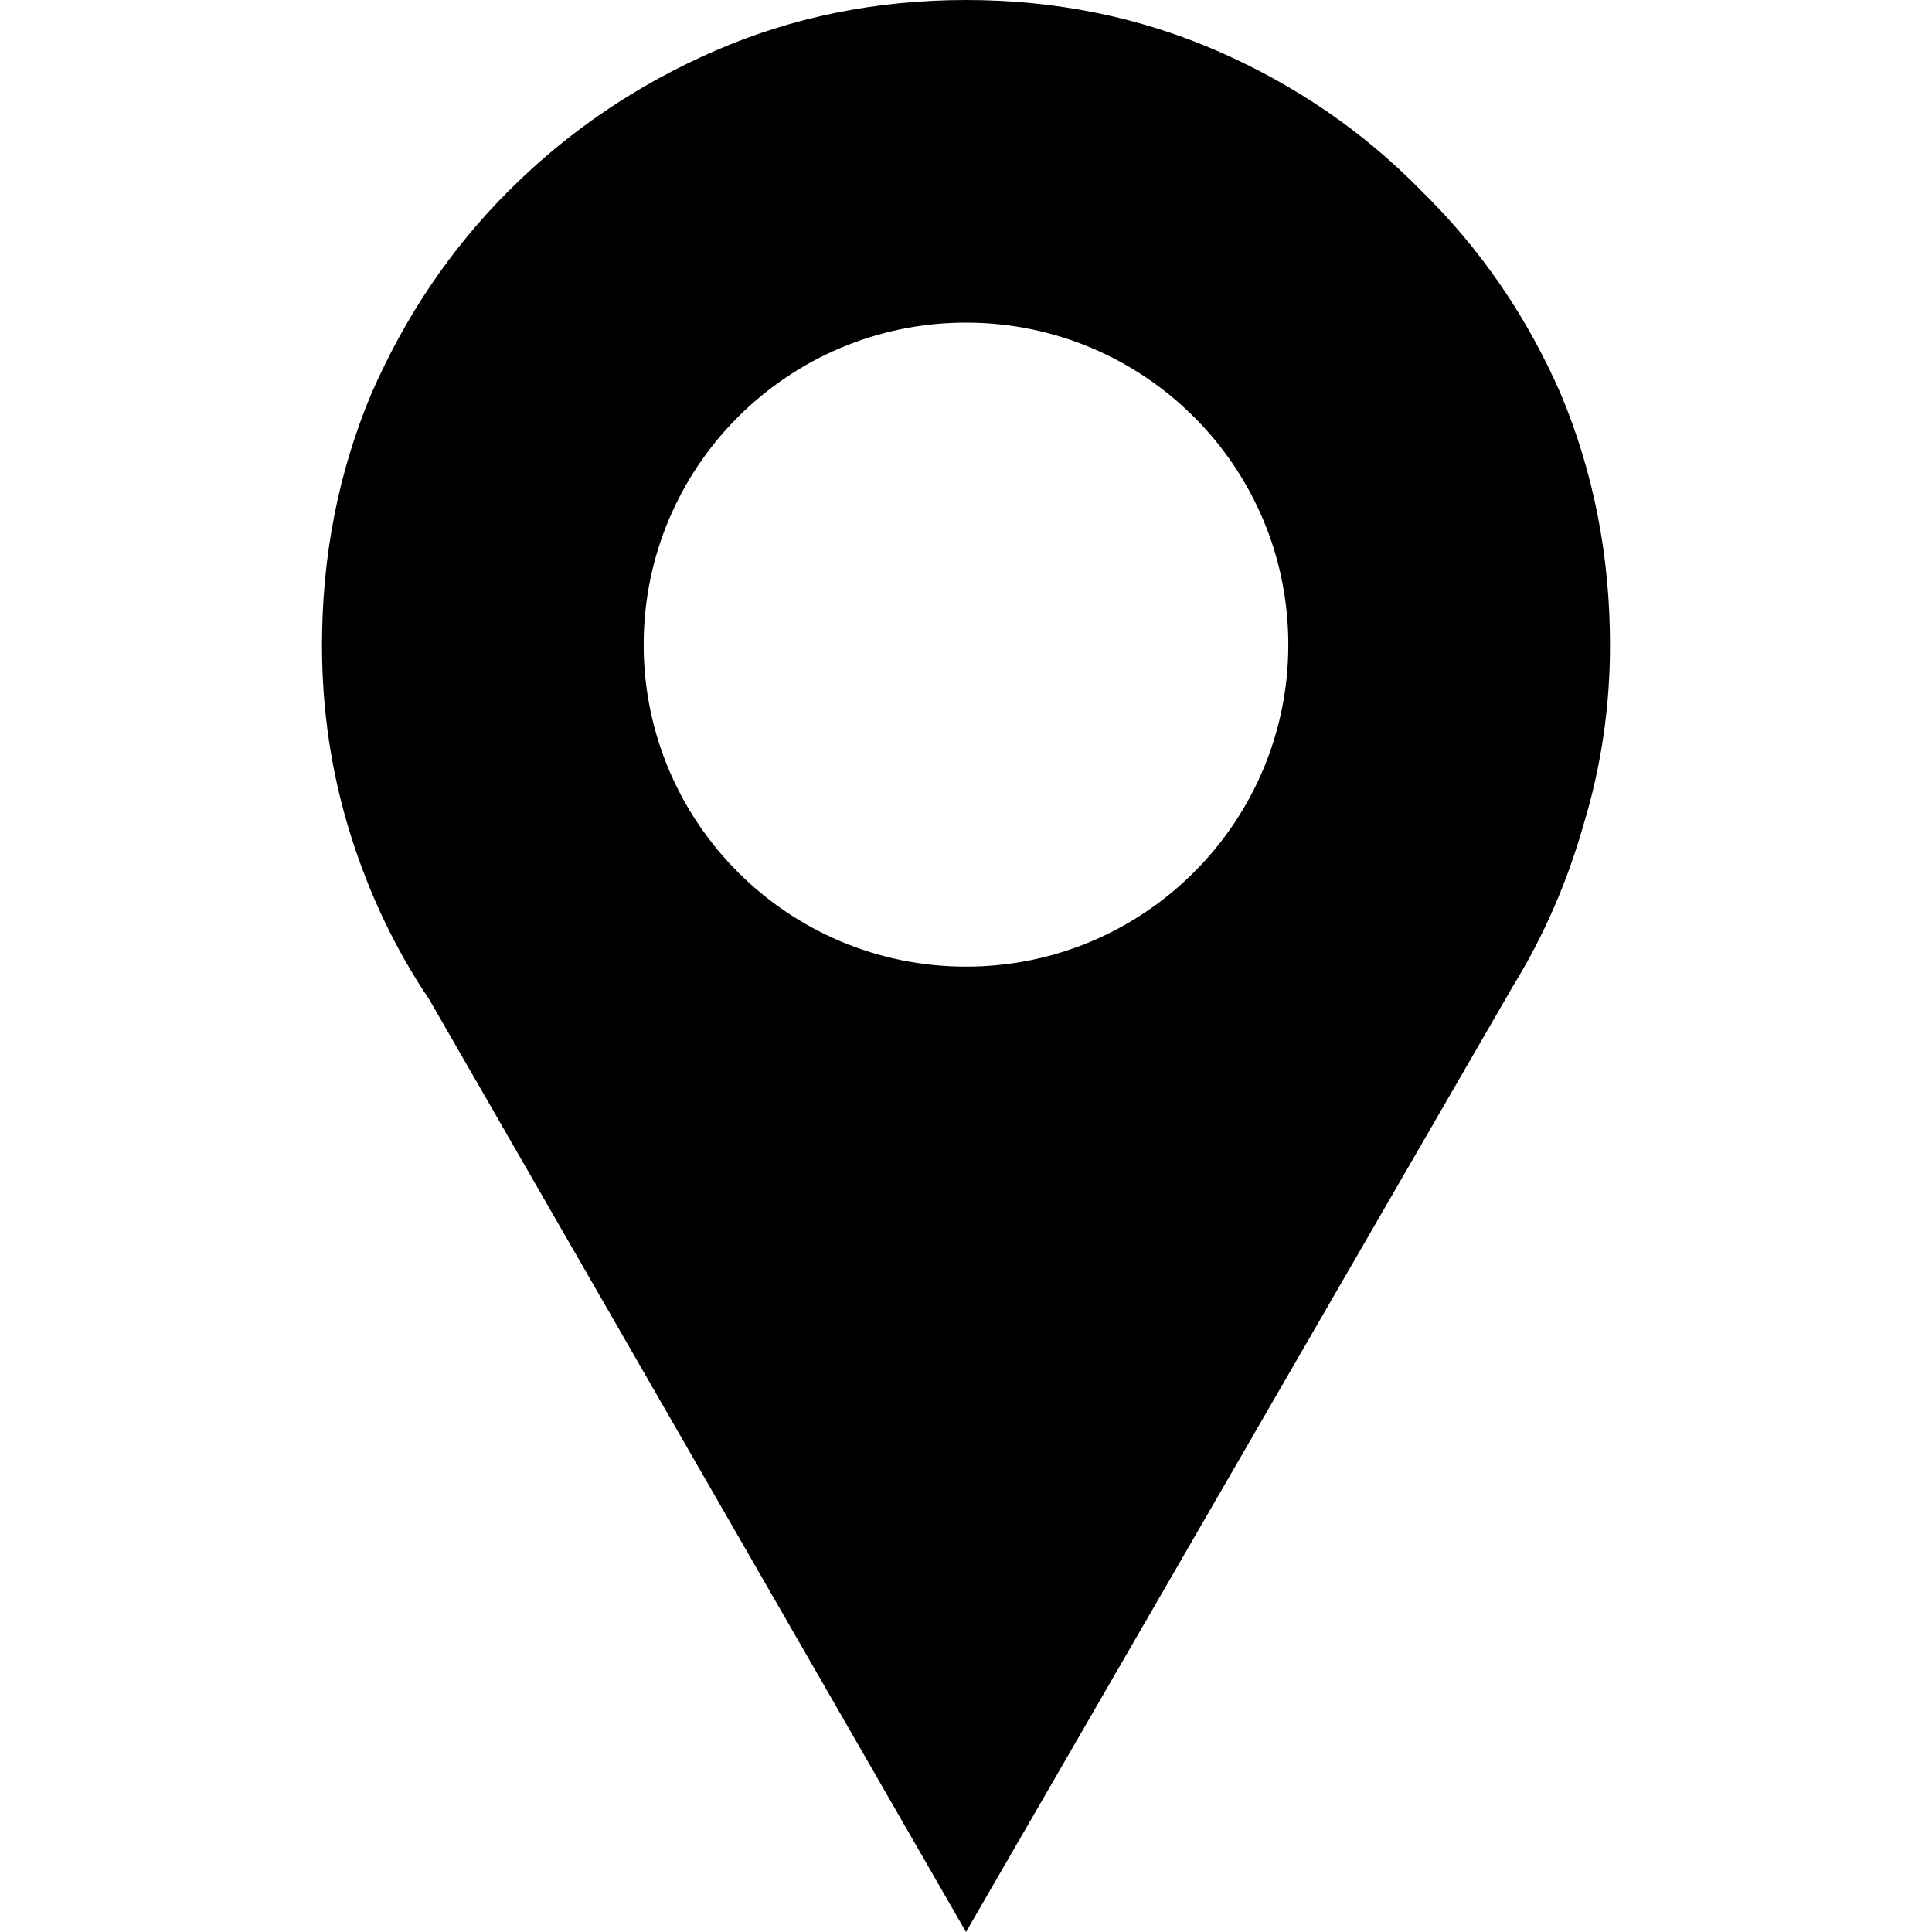
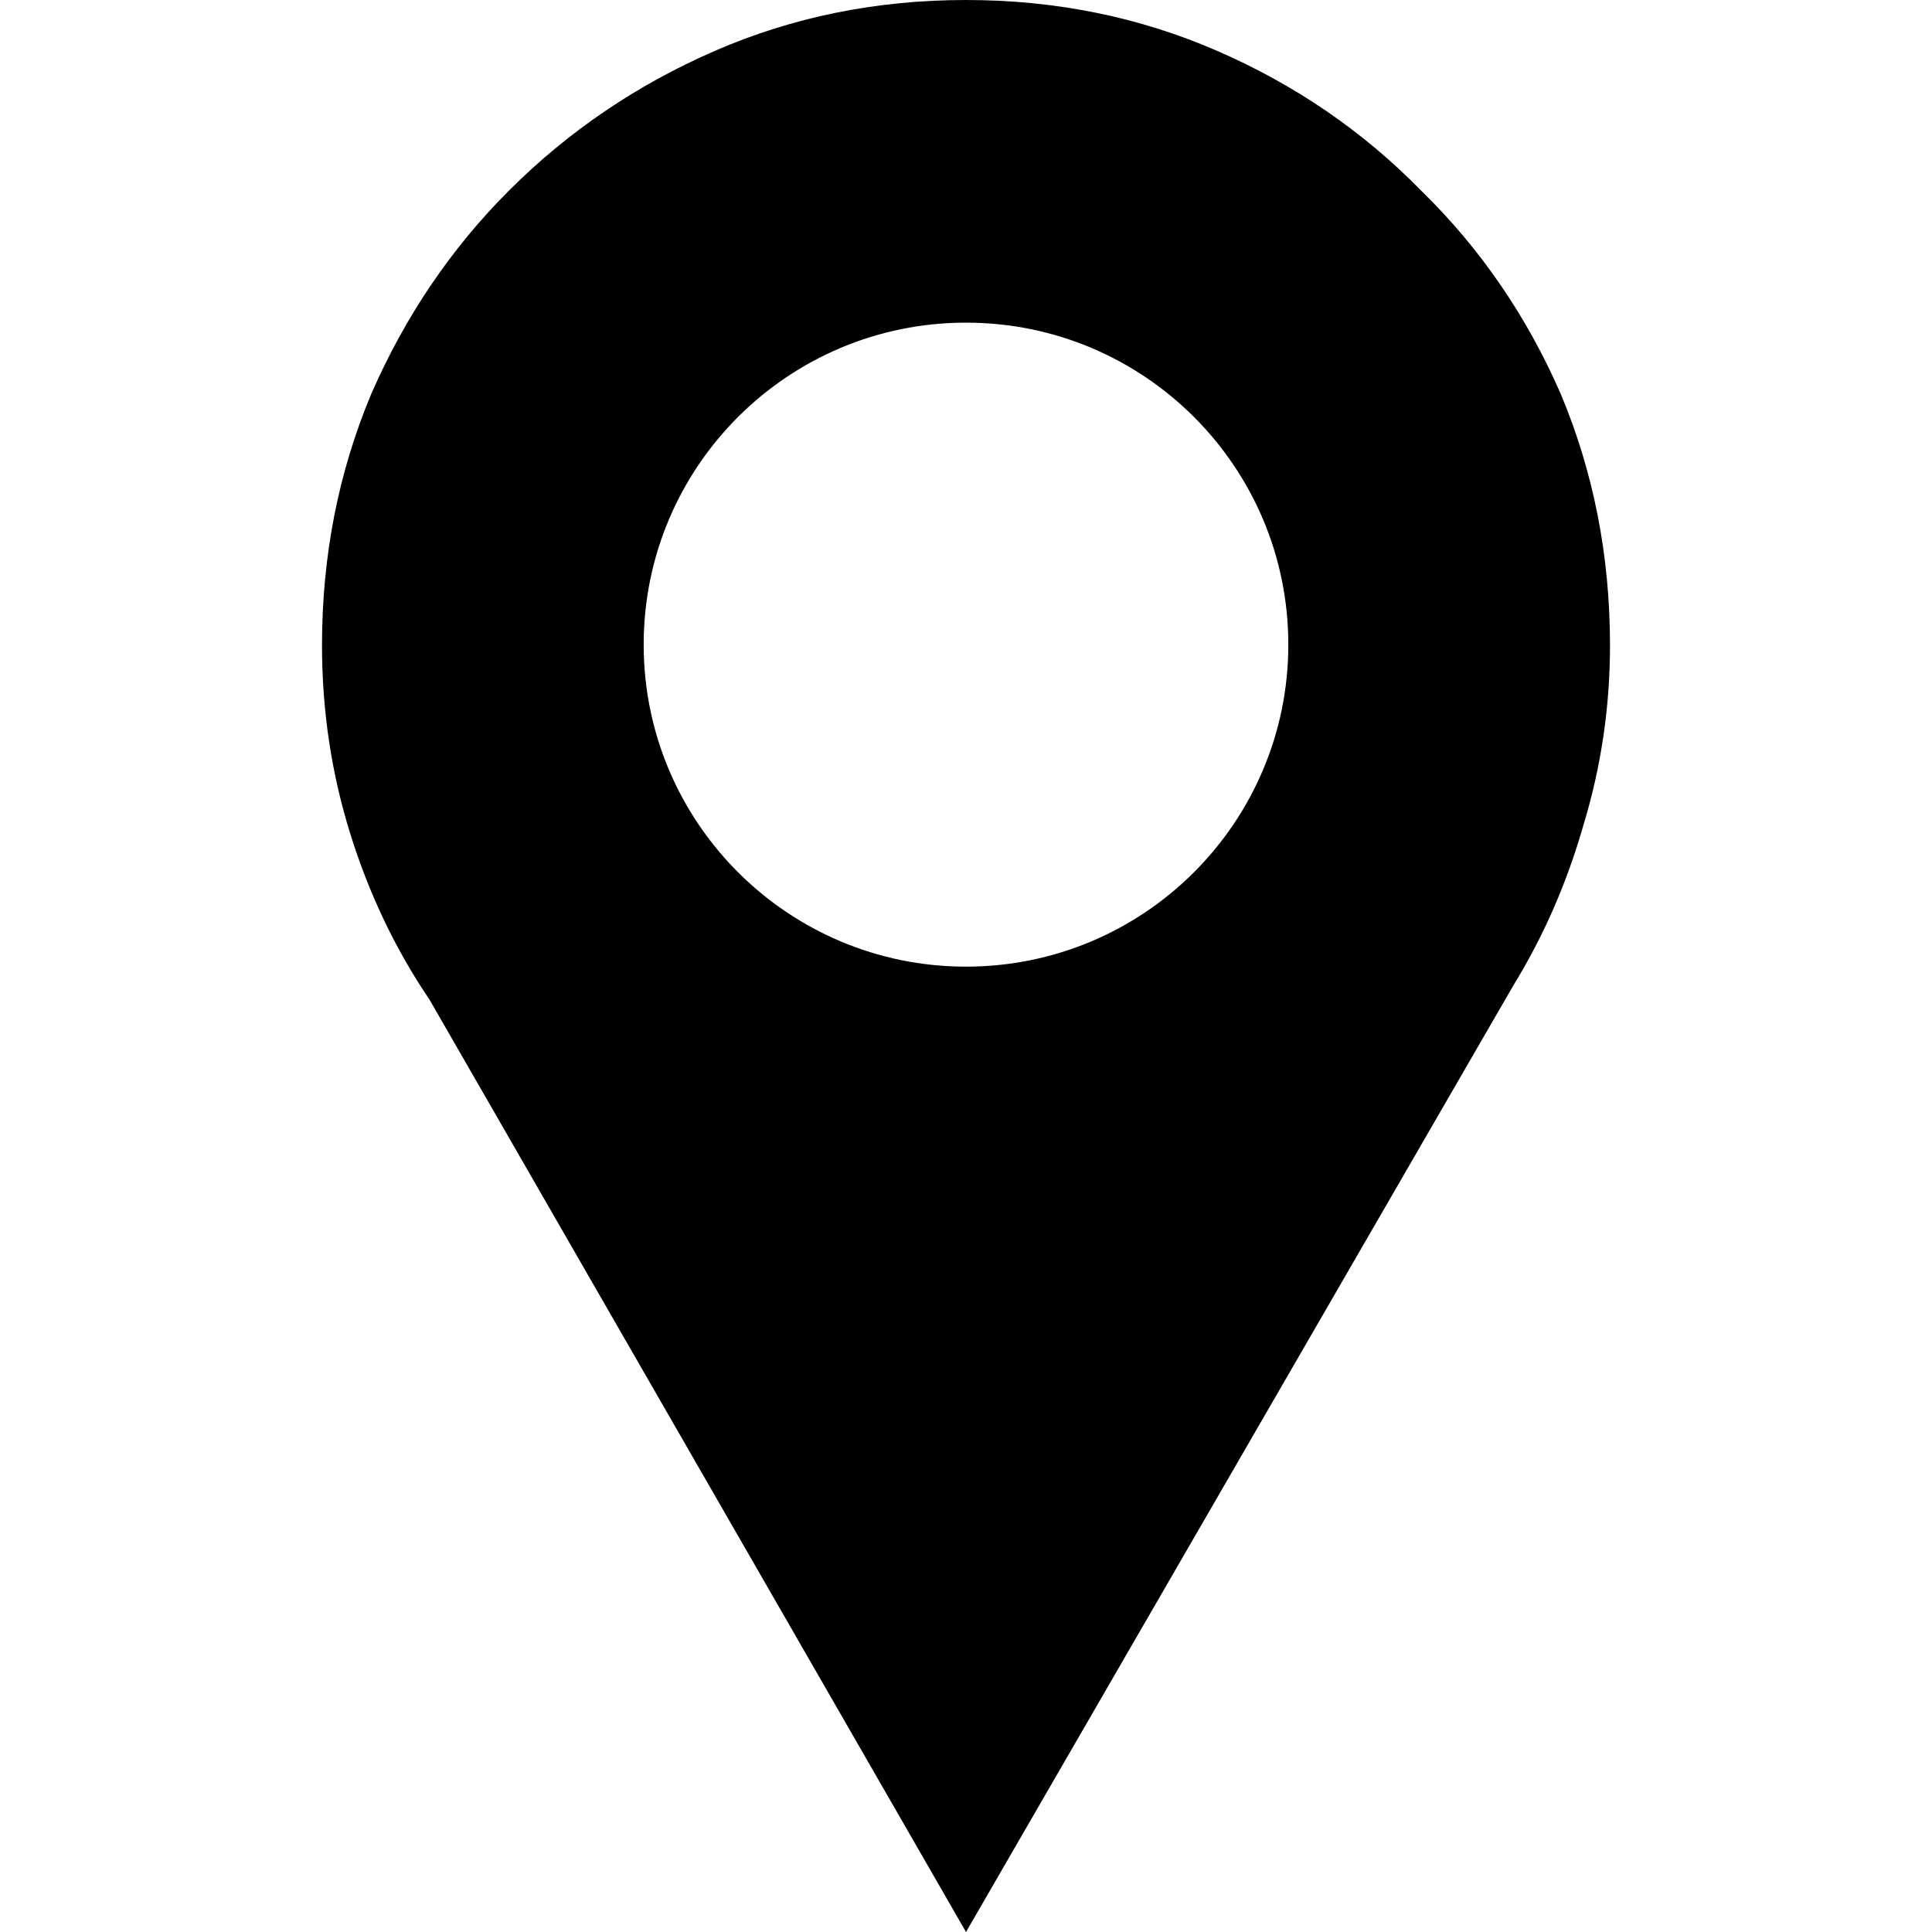
<svg xmlns="http://www.w3.org/2000/svg" width="12" height="12" viewBox="0 0 12 12">
-   <path fill-rule="evenodd" clip-rule="evenodd" d="M7.56 0.316C7.075 0.105 6.555 0 6 0C5.445 0 4.925 0.105 4.44 0.316C3.955 0.527 3.529 0.816 3.161 1.184C2.801 1.543 2.516 1.965 2.305 2.449C2.102 2.934 2 3.453 2 4.008C2 4.414 2.059 4.805 2.176 5.18C2.293 5.555 2.457 5.898 2.668 6.211L6 12L9.402 6.117C9.589 5.812 9.734 5.48 9.836 5.121C9.945 4.762 10 4.391 10 4.008C10 3.453 9.898 2.934 9.695 2.449C9.484 1.965 9.194 1.543 8.827 1.184C8.467 0.816 8.045 0.527 7.56 0.316ZM6 6.004C7.106 6.004 8.002 5.108 8.002 4.004C8.002 2.899 7.106 2.004 6 2.004C4.894 2.004 3.998 2.899 3.998 4.004C3.998 5.108 4.894 6.004 6 6.004Z" />
+   <path fill-rule="evenodd" clip-rule="evenodd" d="M7.56 0.316C7.075 0.105 6.555 0 6 0C5.445 0 4.925 0.105 4.44 0.316C3.955 0.527 3.529 0.816 3.161 1.184C2.802 1.543 2.516 1.965 2.305 2.449C2.102 2.934 2 3.453 2 4.008C2 4.414 2.059 4.805 2.176 5.18C2.293 5.555 2.457 5.898 2.669 6.211L6 12L9.402 6.117C9.589 5.812 9.734 5.48 9.836 5.121C9.945 4.762 10 4.391 10 4.008C10 3.453 9.898 2.934 9.695 2.449C9.484 1.965 9.195 1.543 8.827 1.184C8.467 0.816 8.045 0.527 7.56 0.316ZM6 6.004C7.106 6.004 8.002 5.108 8.002 4.004C8.002 2.899 7.106 2.004 6 2.004C4.894 2.004 3.998 2.899 3.998 4.004C3.998 5.108 4.894 6.004 6 6.004Z" />
</svg>
